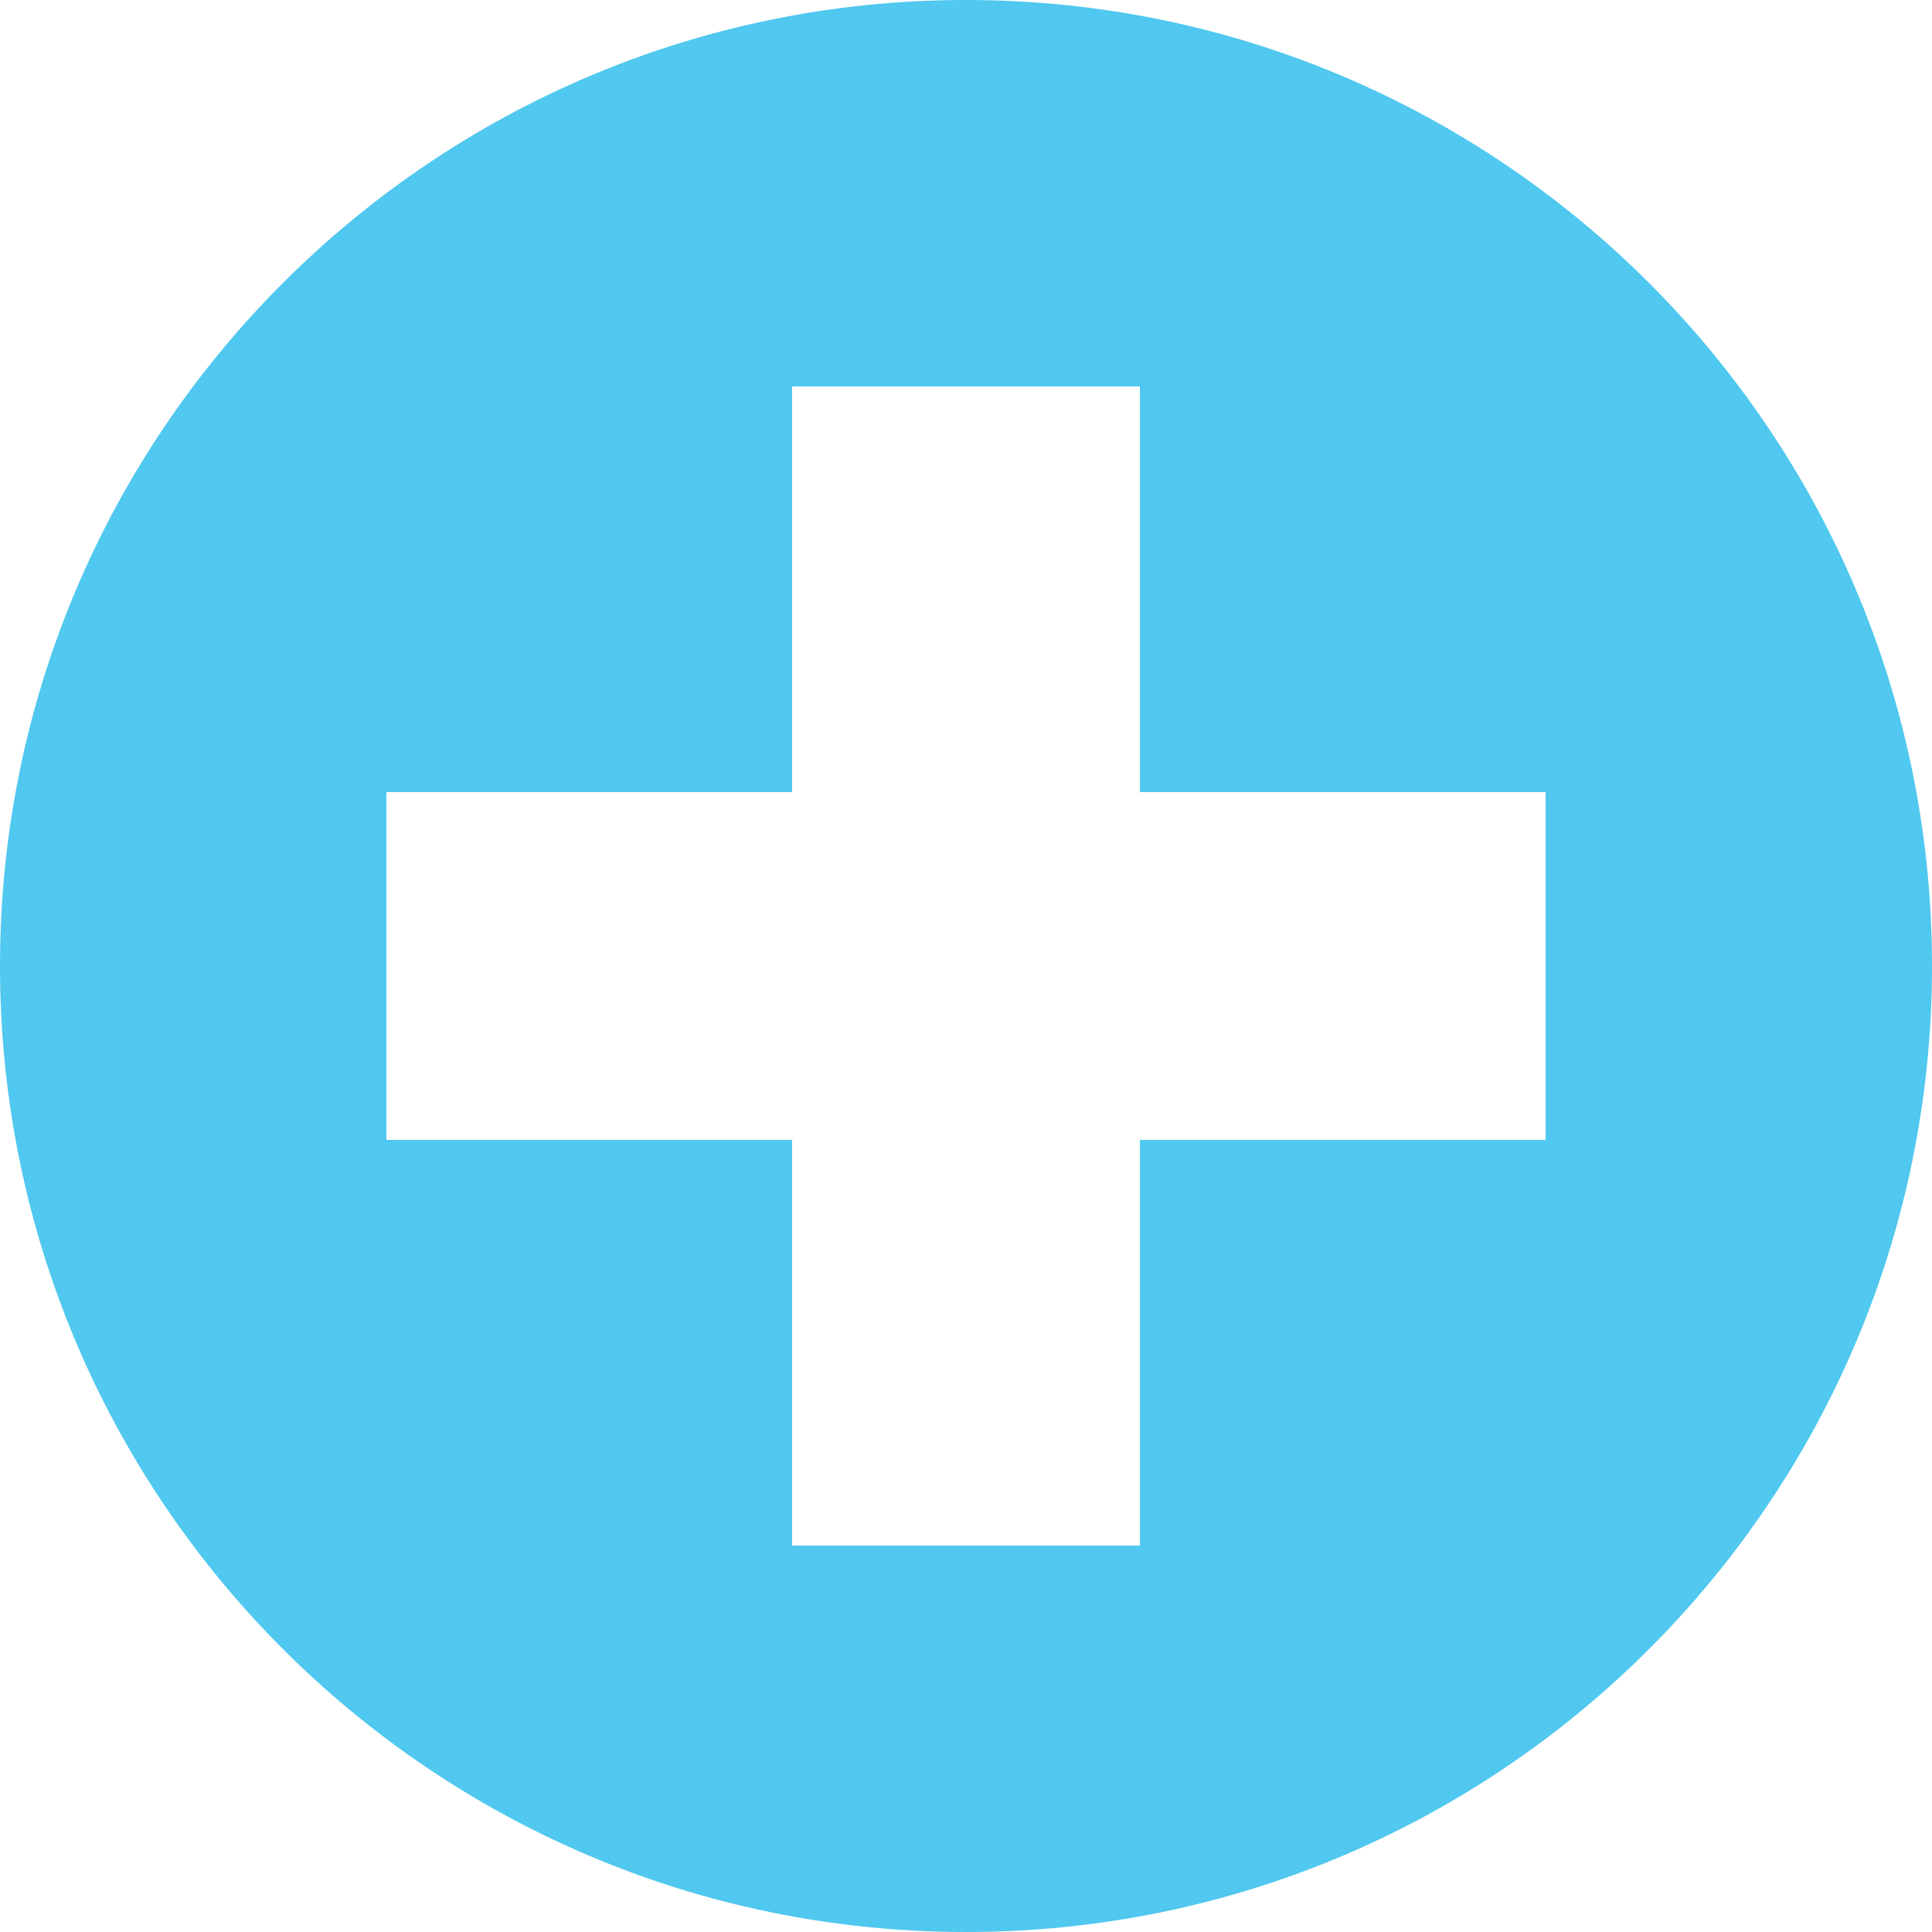
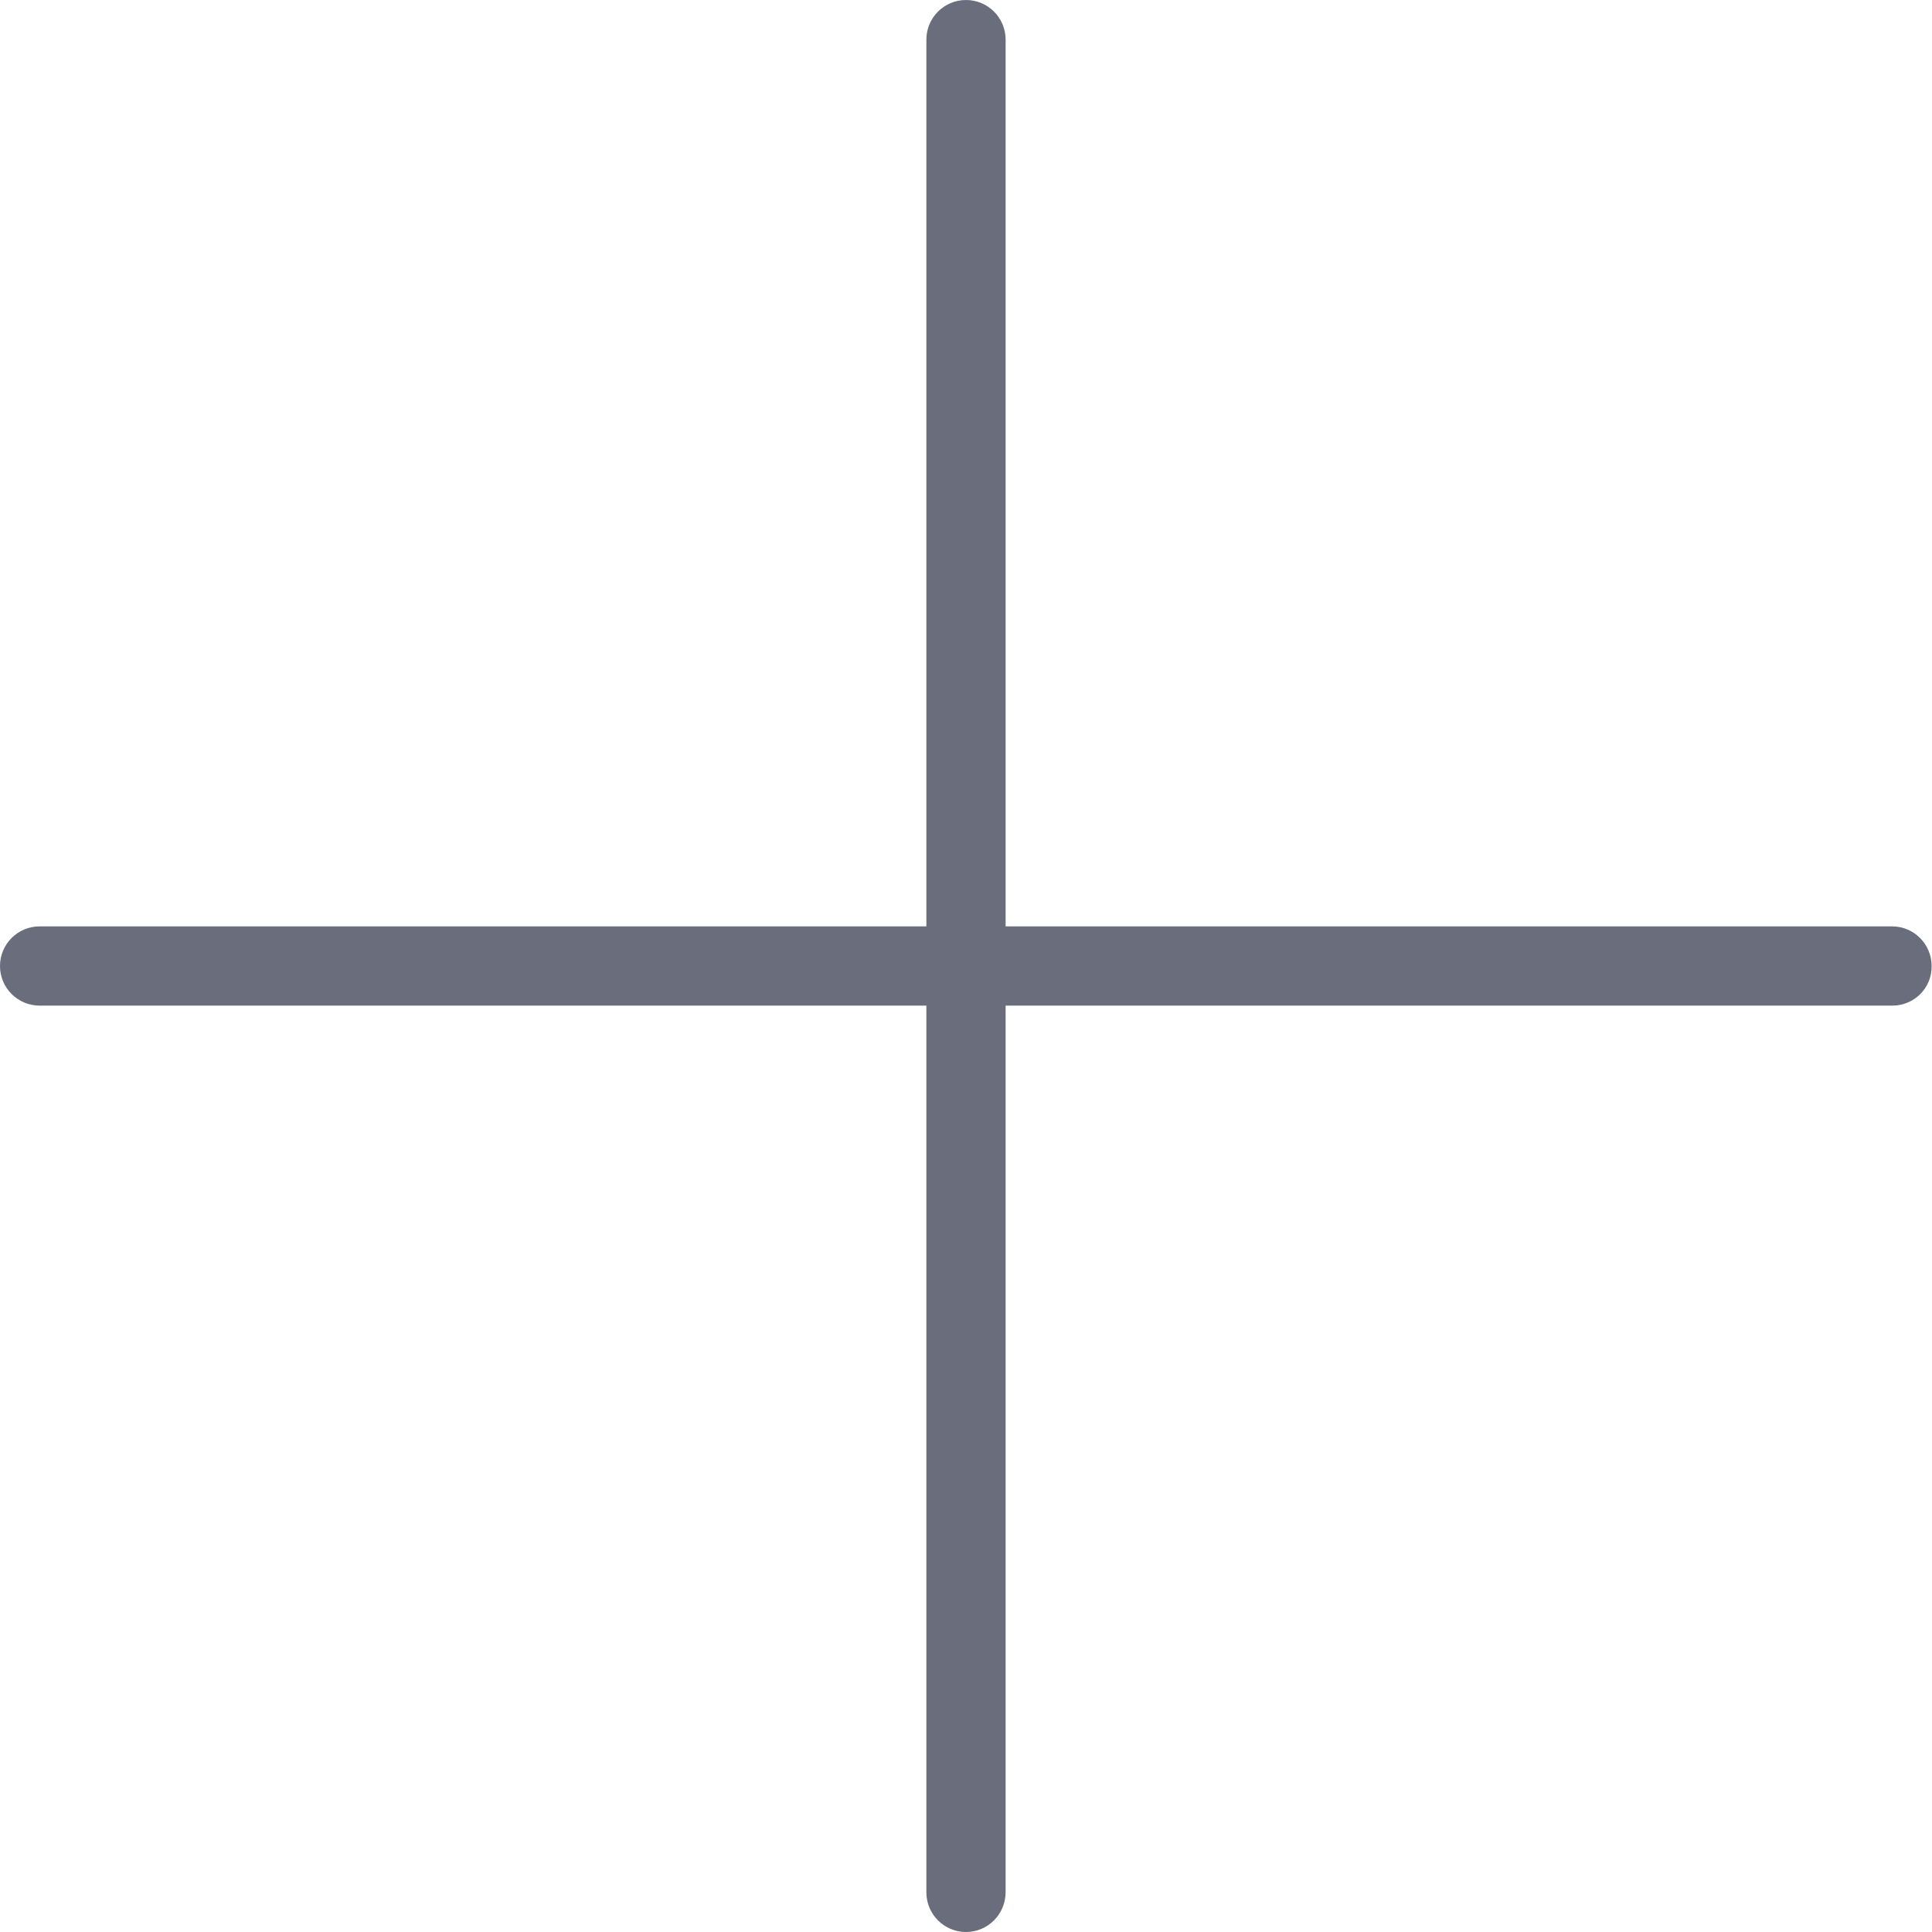
- <svg xmlns="http://www.w3.org/2000/svg" version="1.1" id="Layer_1" x="0px" y="0px" viewBox="0 0 426.667 426.667" style="enable-background:new 0 0 426.667 426.667;" xml:space="preserve">
-   <path style="fill:#50C8EF;" d="M213.333,0C95.514,0,0,95.514,0,213.333s95.514,213.333,213.333,213.333  s213.333-95.514,213.333-213.333S331.153,0,213.333,0z M341.333,251.733h-89.6v89.6h-76.8v-89.6h-89.6v-76.8h89.6v-89.6h76.8v89.6  h89.6V251.733z" />
+ <svg xmlns="http://www.w3.org/2000/svg" enable-background="new 0 0 512 512" id="Layer_1" version="1.1" viewBox="0 0 512 512" xml:space="preserve">
  <g>
- </g>
-   <g>
- </g>
-   <g>
- </g>
-   <g>
- </g>
-   <g>
- </g>
-   <g>
- </g>
-   <g>
- </g>
-   <g>
- </g>
-   <g>
- </g>
-   <g>
- </g>
-   <g>
- </g>
-   <g>
- </g>
-   <g>
- </g>
-   <g>
- </g>
-   <g>
- </g>
+     <path d="M501.5,266.5H10.5C4.7,266.5,0,261.8,0,256c0-5.8,4.7-10.5,10.5-10.5h490.9c5.8,0,10.5,4.7,10.5,10.5   C512,261.8,507.3,266.5,501.5,266.5z" fill="#6A6E7C" />
+     <path d="M256,512c-5.8,0-10.5-4.7-10.5-10.5V10.5C245.5,4.7,250.2,0,256,0c5.8,0,10.5,4.7,10.5,10.5v490.9   C266.5,507.3,261.8,512,256,512z" fill="#6A6E7C" />
+   </g>
</svg>
